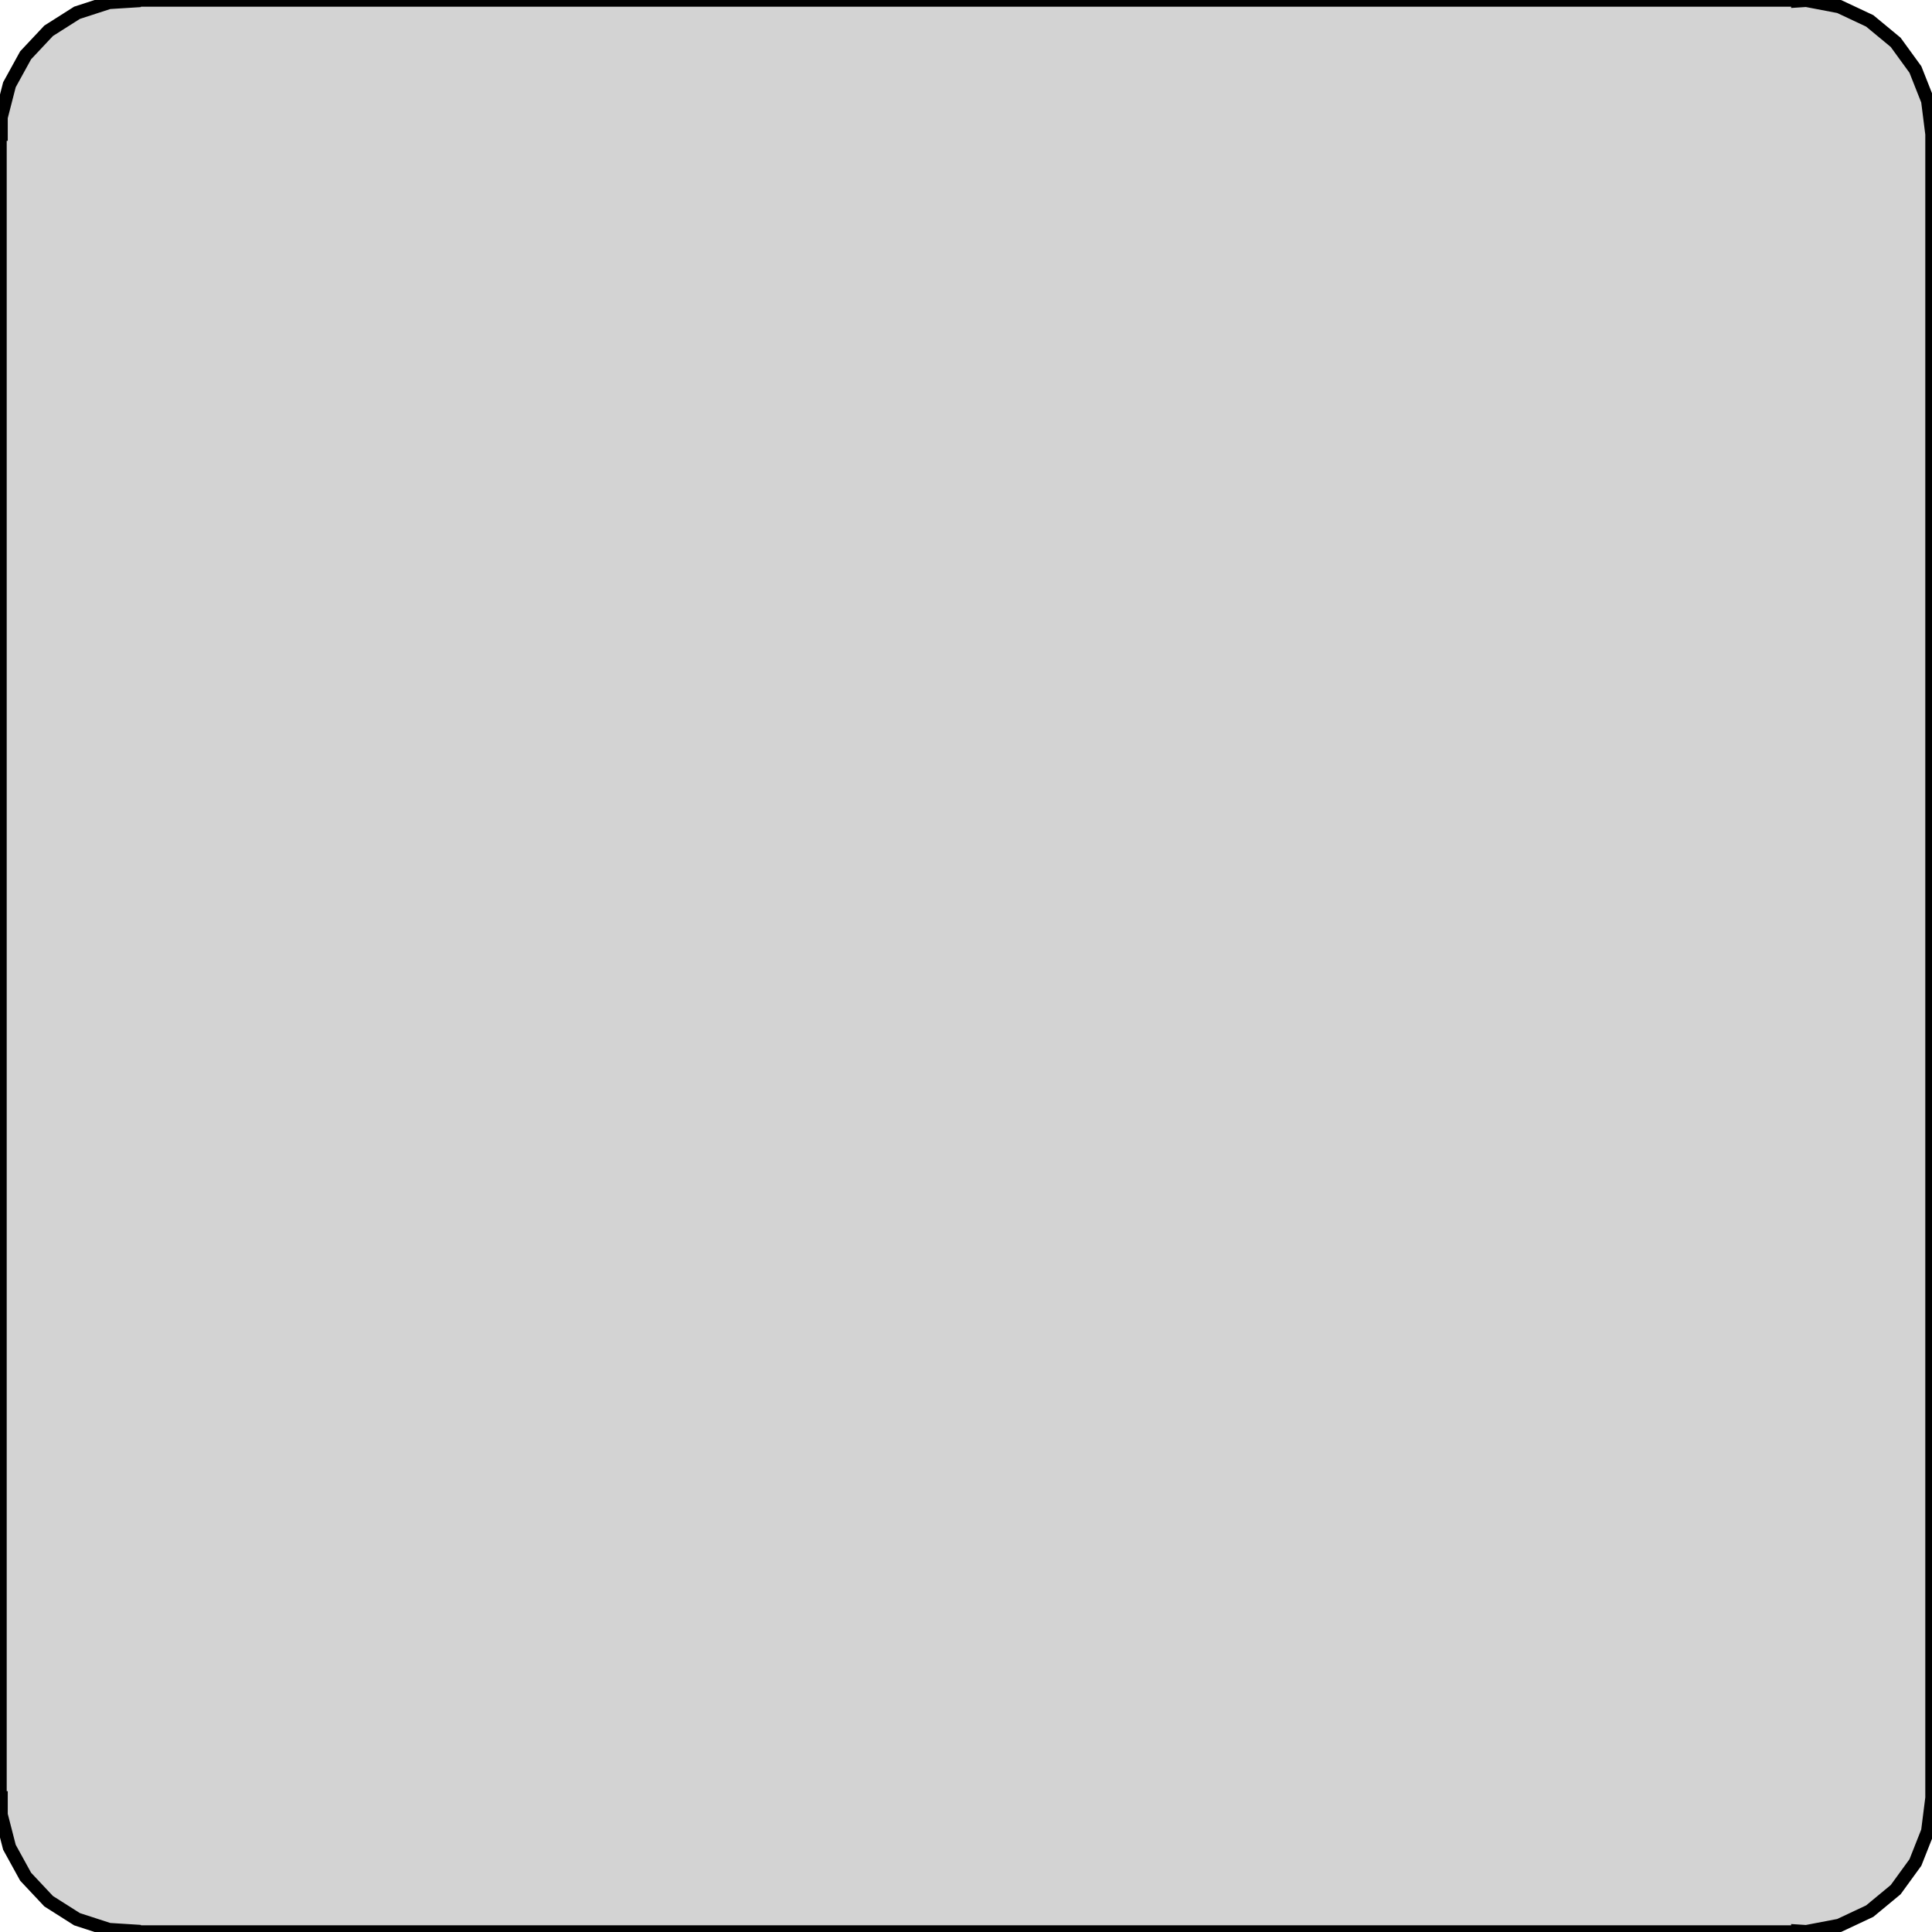
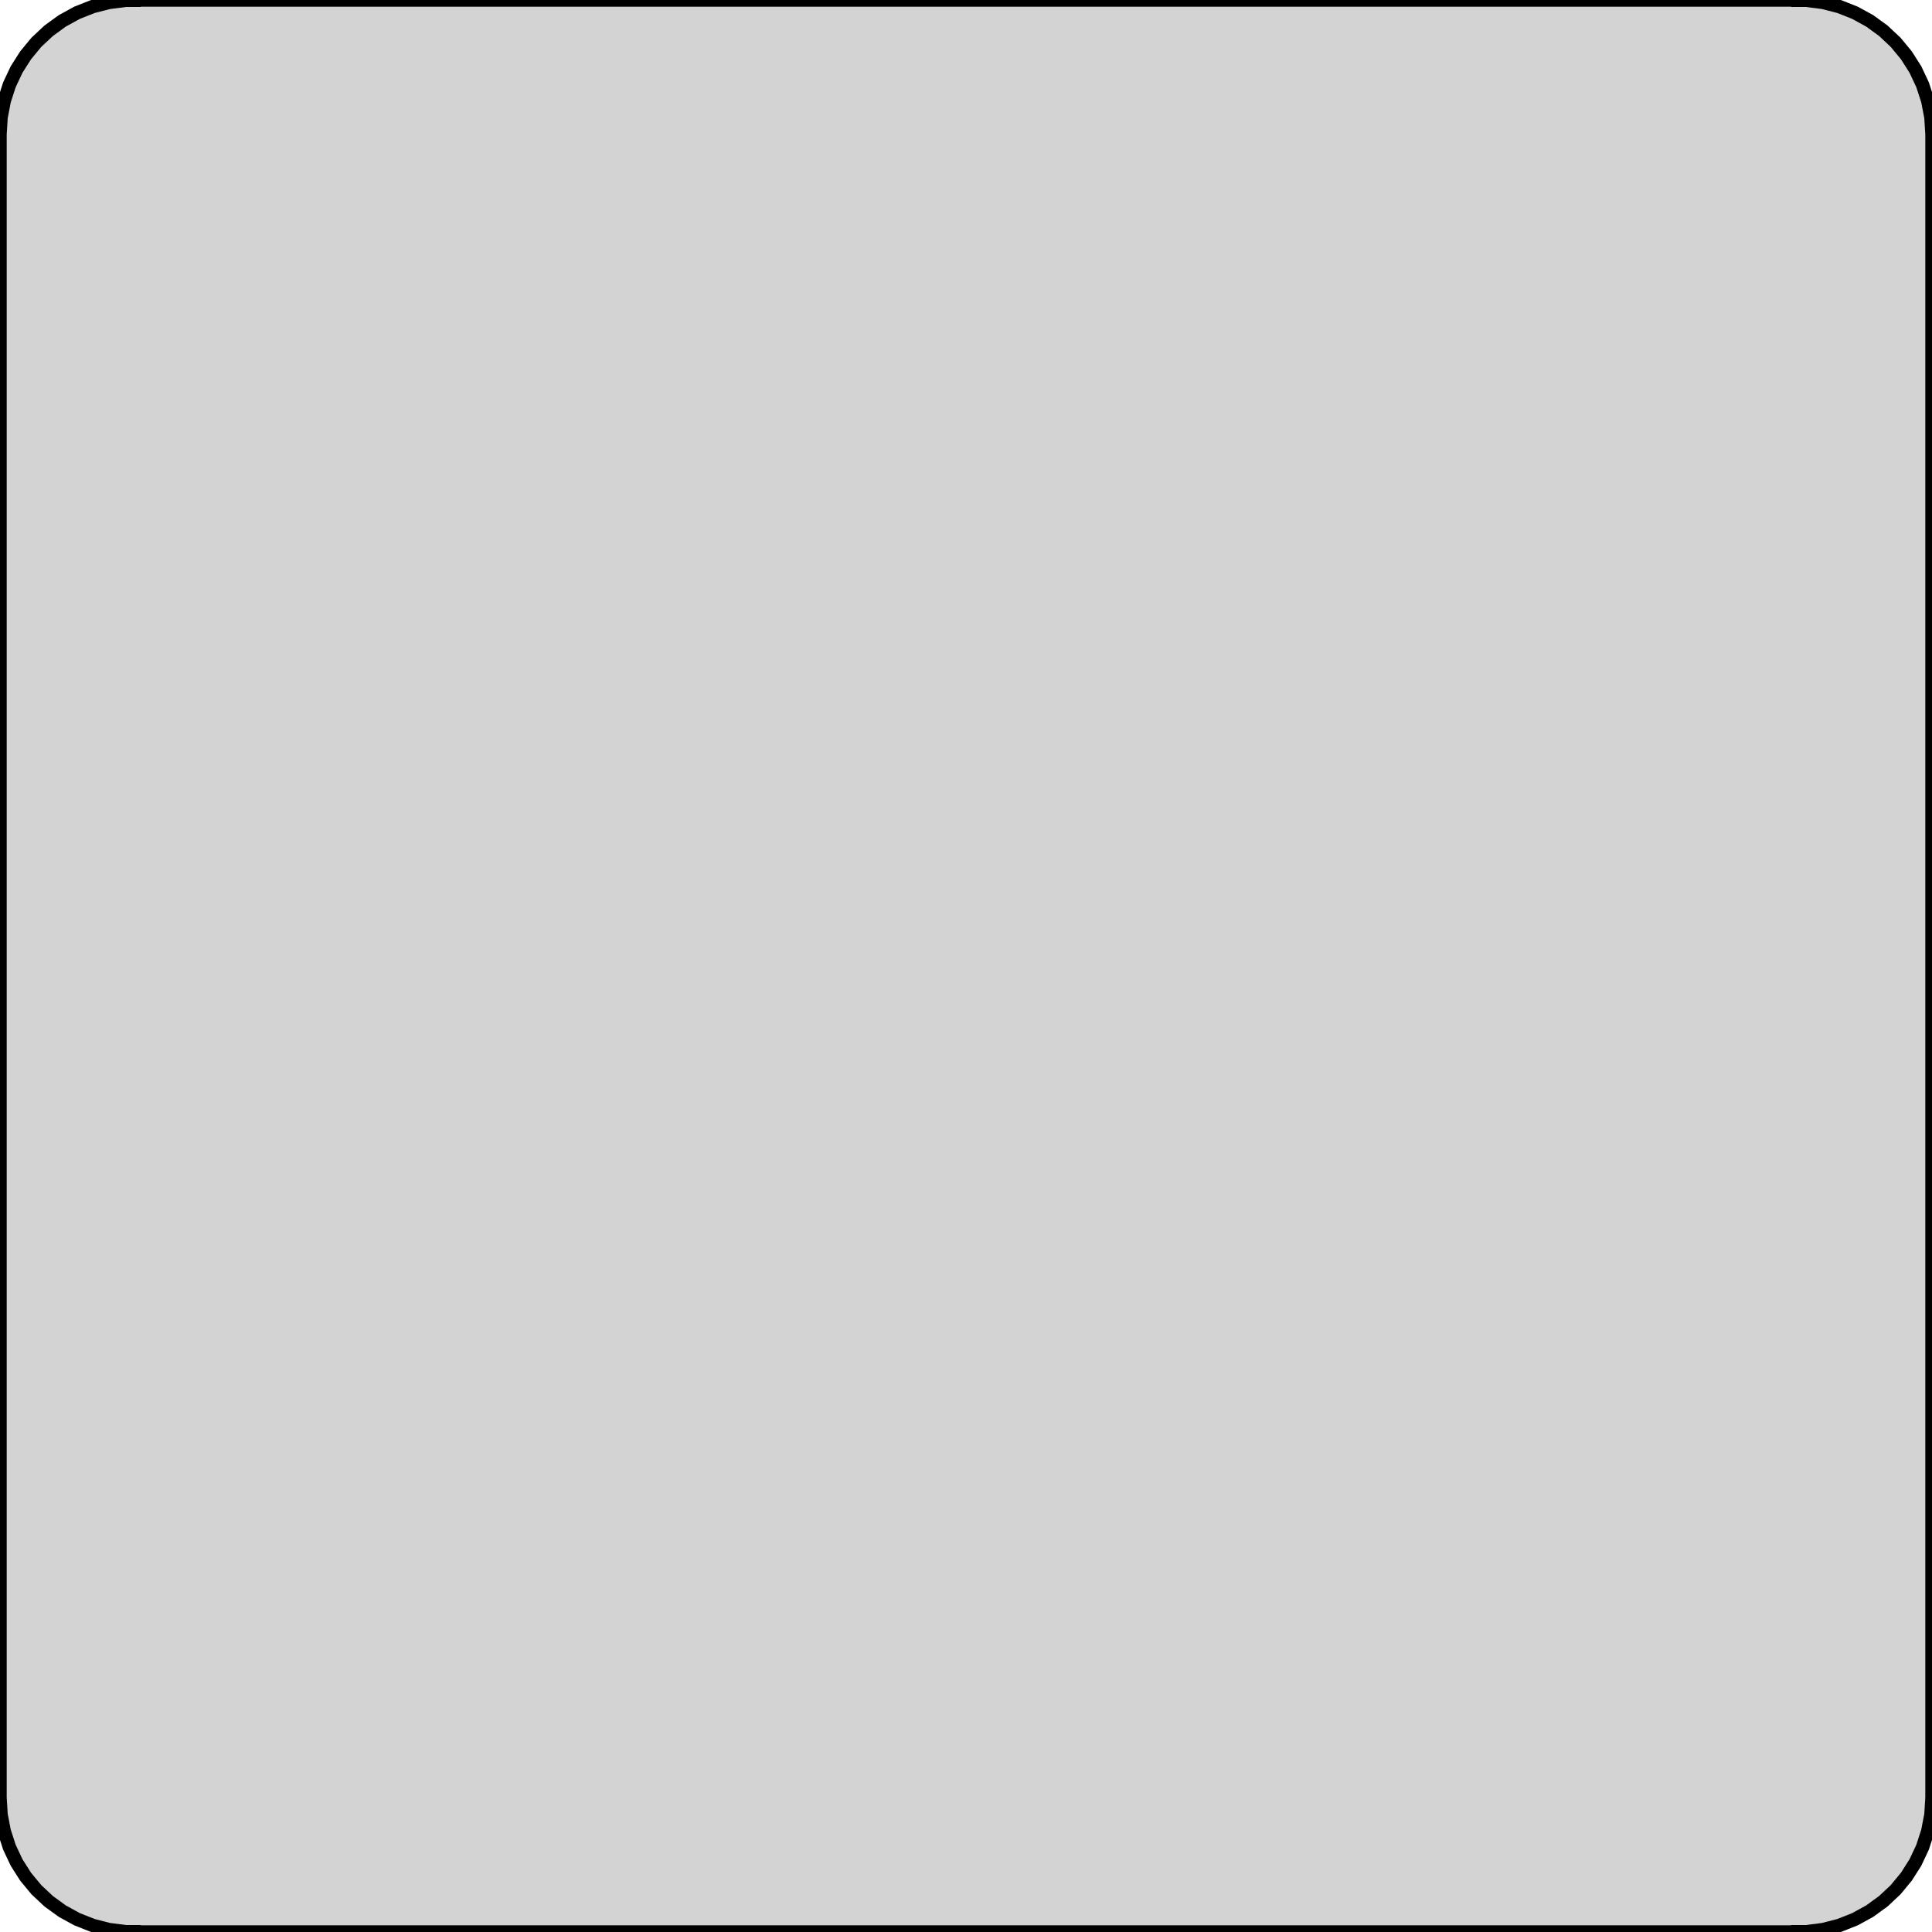
<svg xmlns="http://www.w3.org/2000/svg" width="72mm" height="72mm" viewBox="9 -81 72 72" version="1.1">
-   <path d=" M 76,-9.03 L 76.314,-9.01 L 77.545,-9.245 L 78.679,-9.778 L 79.645,-10.577 L 80.382,-11.591  L 80.843,-12.757 L 81,-14 L 81,-76 L 80.843,-77.243 L 80.382,-78.409 L 79.645,-79.423  L 78.679,-80.222 L 77.545,-80.755 L 76.314,-80.99 L 76,-80.97 L 76,-81 L 14,-81  L 14,-80.97 L 13.063,-80.911 L 11.871,-80.524 L 10.813,-79.853 L 9.955,-78.939 L 9.351,-77.841  L 9.039,-76.627 L 9.039,-76 L 9,-76 L 9,-14 L 9.039,-14 L 9.039,-13.373  L 9.351,-12.159 L 9.955,-11.061 L 10.813,-10.147 L 11.871,-9.476 L 13.063,-9.089 L 14,-9.03  L 14,-9 L 76,-9 z " stroke="black" fill="lightgray" stroke-width="0.5" />
+   <path d=" M 76,-9.01 L 76.314,-9.01 L 76.937,-9.089 L 77.545,-9.245 L 78.129,-9.476 L 78.679,-9.778  L 79.187,-10.147 L 79.645,-10.577 L 80.045,-11.061 L 80.382,-11.591 L 80.649,-12.159 L 80.843,-12.757  L 80.961,-13.373 L 81,-14 L 81,-76 L 80.961,-76.627 L 80.843,-77.243 L 80.649,-77.841  L 80.382,-78.409 L 80.045,-78.939 L 79.645,-79.423 L 79.187,-79.853 L 78.679,-80.222 L 78.129,-80.524  L 77.545,-80.755 L 76.937,-80.911 L 76.314,-80.99 L 76,-80.99 L 76,-81 L 14,-81  L 14,-80.99 L 13.686,-80.99 L 13.063,-80.911 L 12.455,-80.755 L 11.871,-80.524 L 11.321,-80.222  L 10.813,-79.853 L 10.355,-79.423 L 9.955,-78.939 L 9.618,-78.409 L 9.351,-77.841 L 9.157,-77.243  L 9.039,-76.627 L 9,-76 L 9,-14 L 9.039,-13.373 L 9.157,-12.757 L 9.351,-12.159  L 9.618,-11.591 L 9.955,-11.061 L 10.355,-10.577 L 10.813,-10.147 L 11.321,-9.778 L 11.871,-9.476  L 12.455,-9.245 L 13.063,-9.089 L 13.686,-9.01 L 14,-9.01 L 14,-9 L 76,-9  z " stroke="black" fill="lightgray" stroke-width="0.5" />
</svg>
